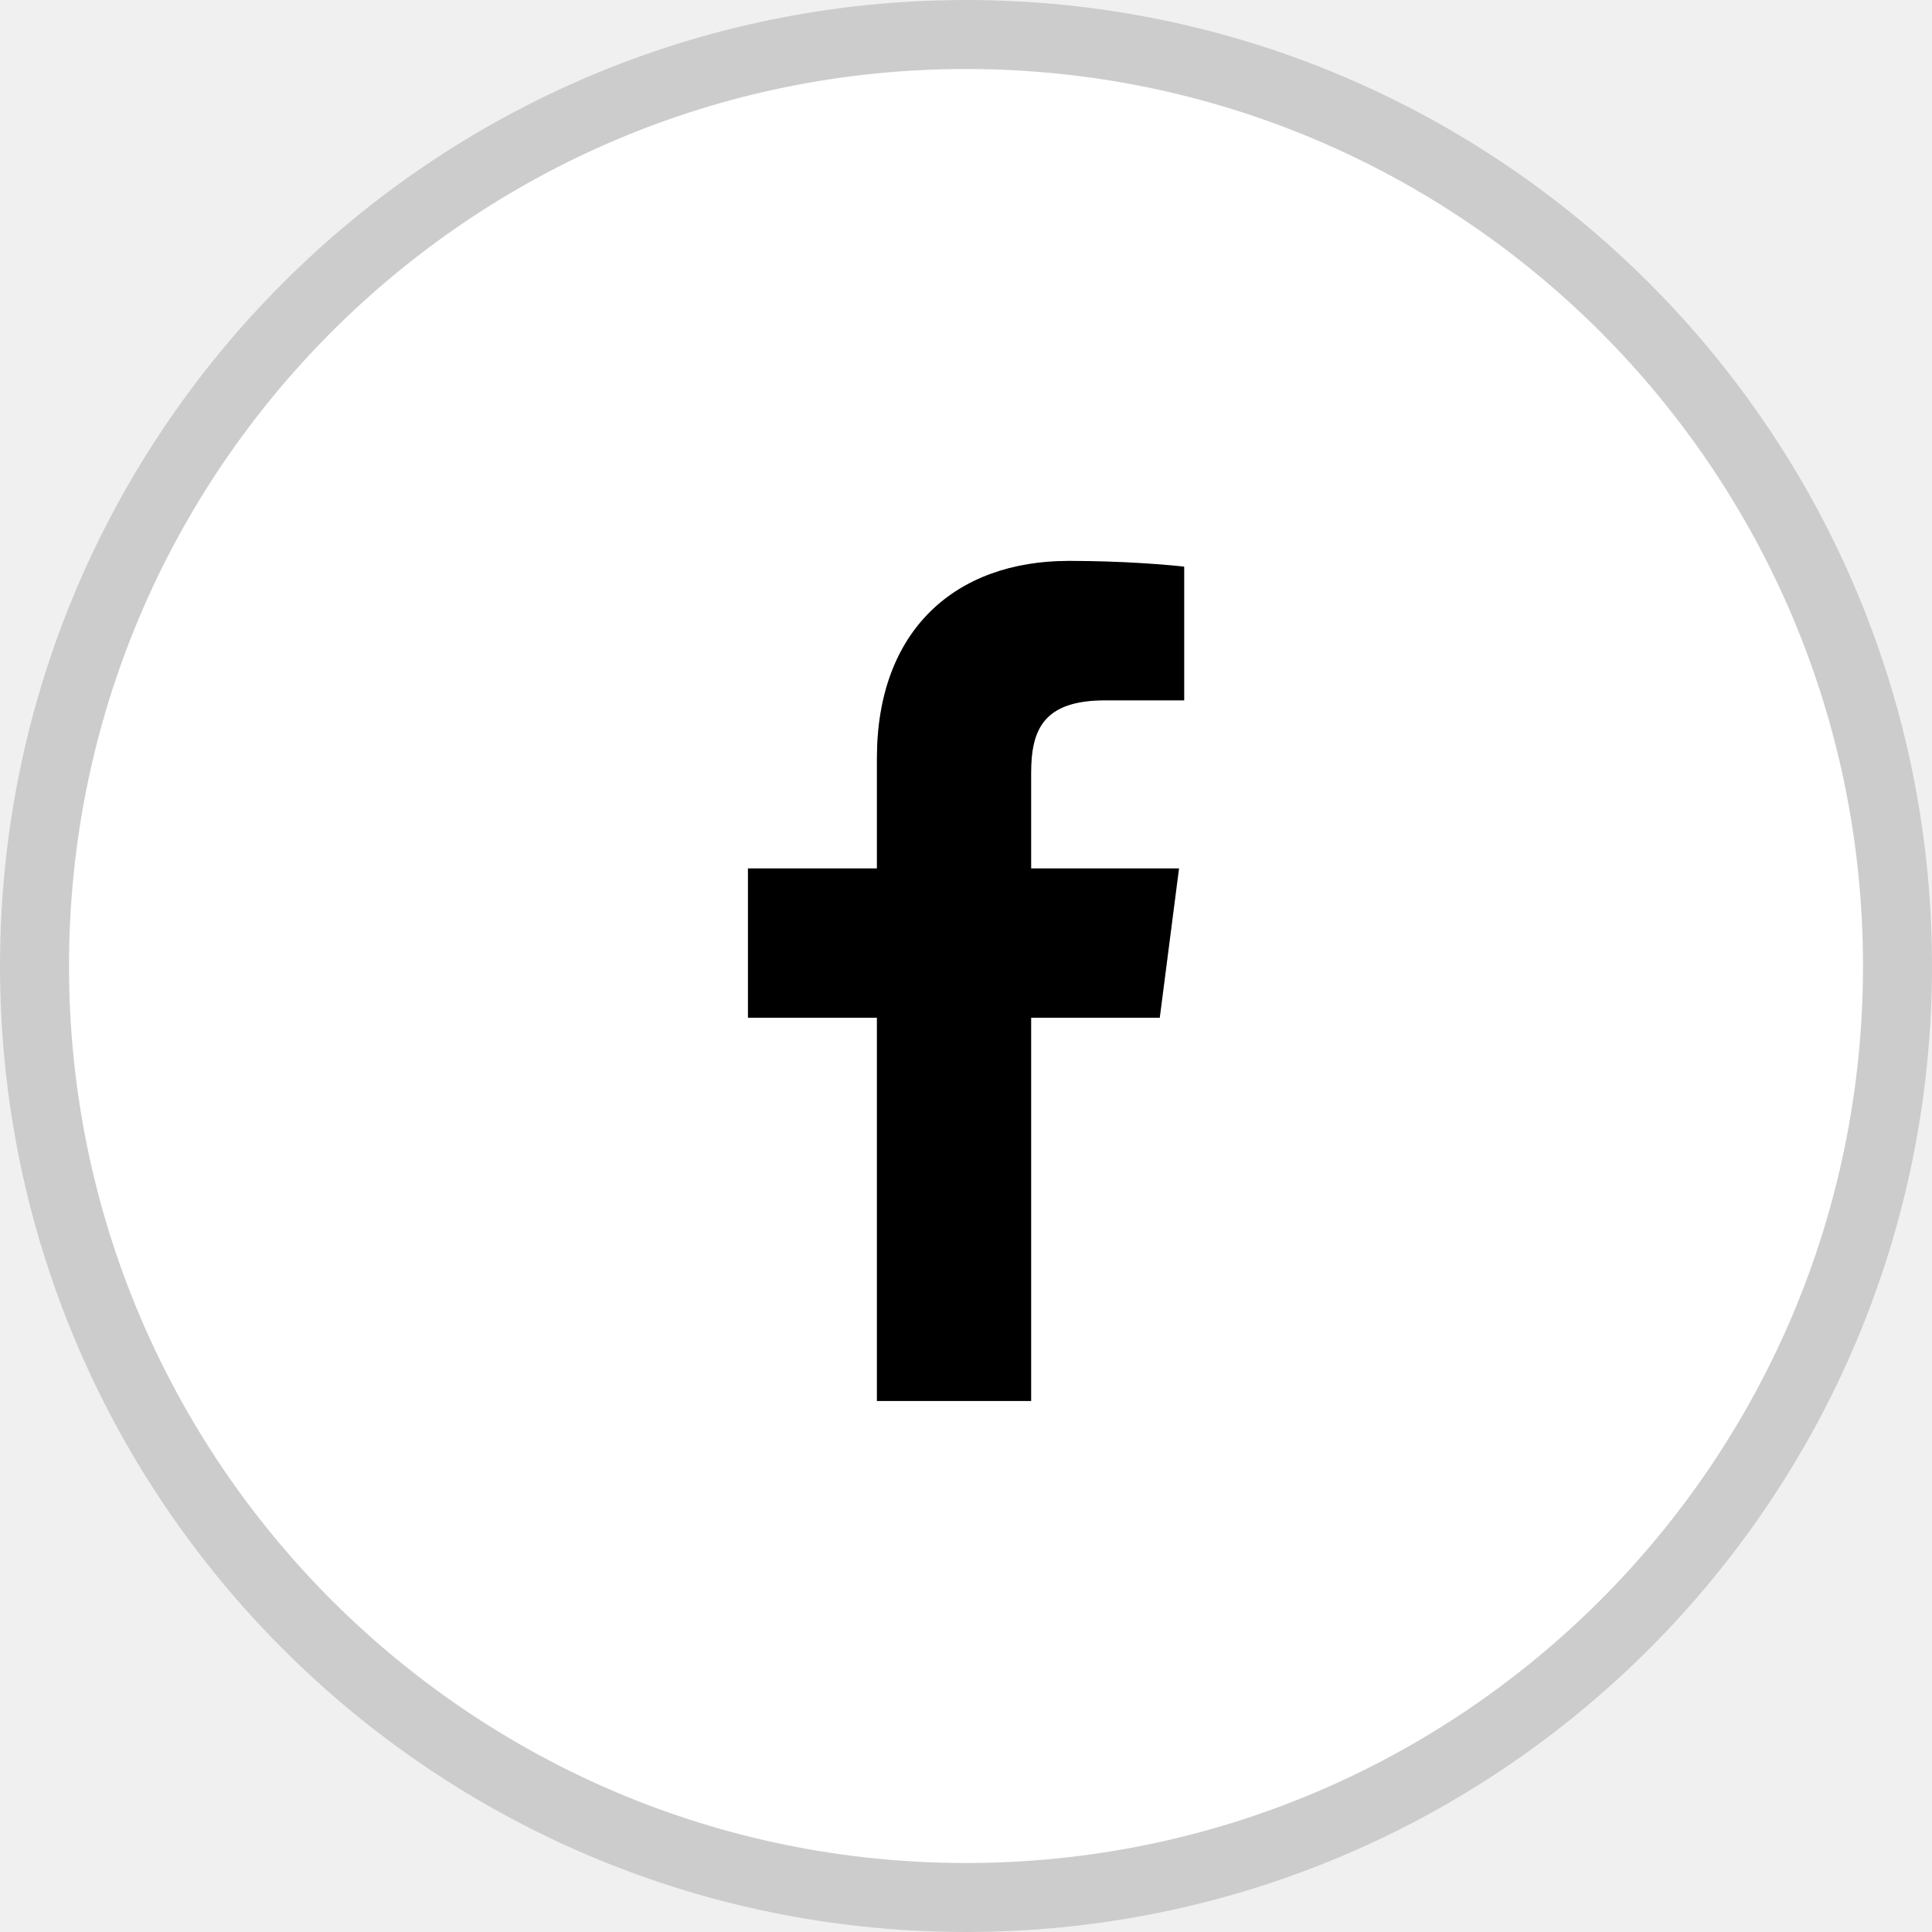
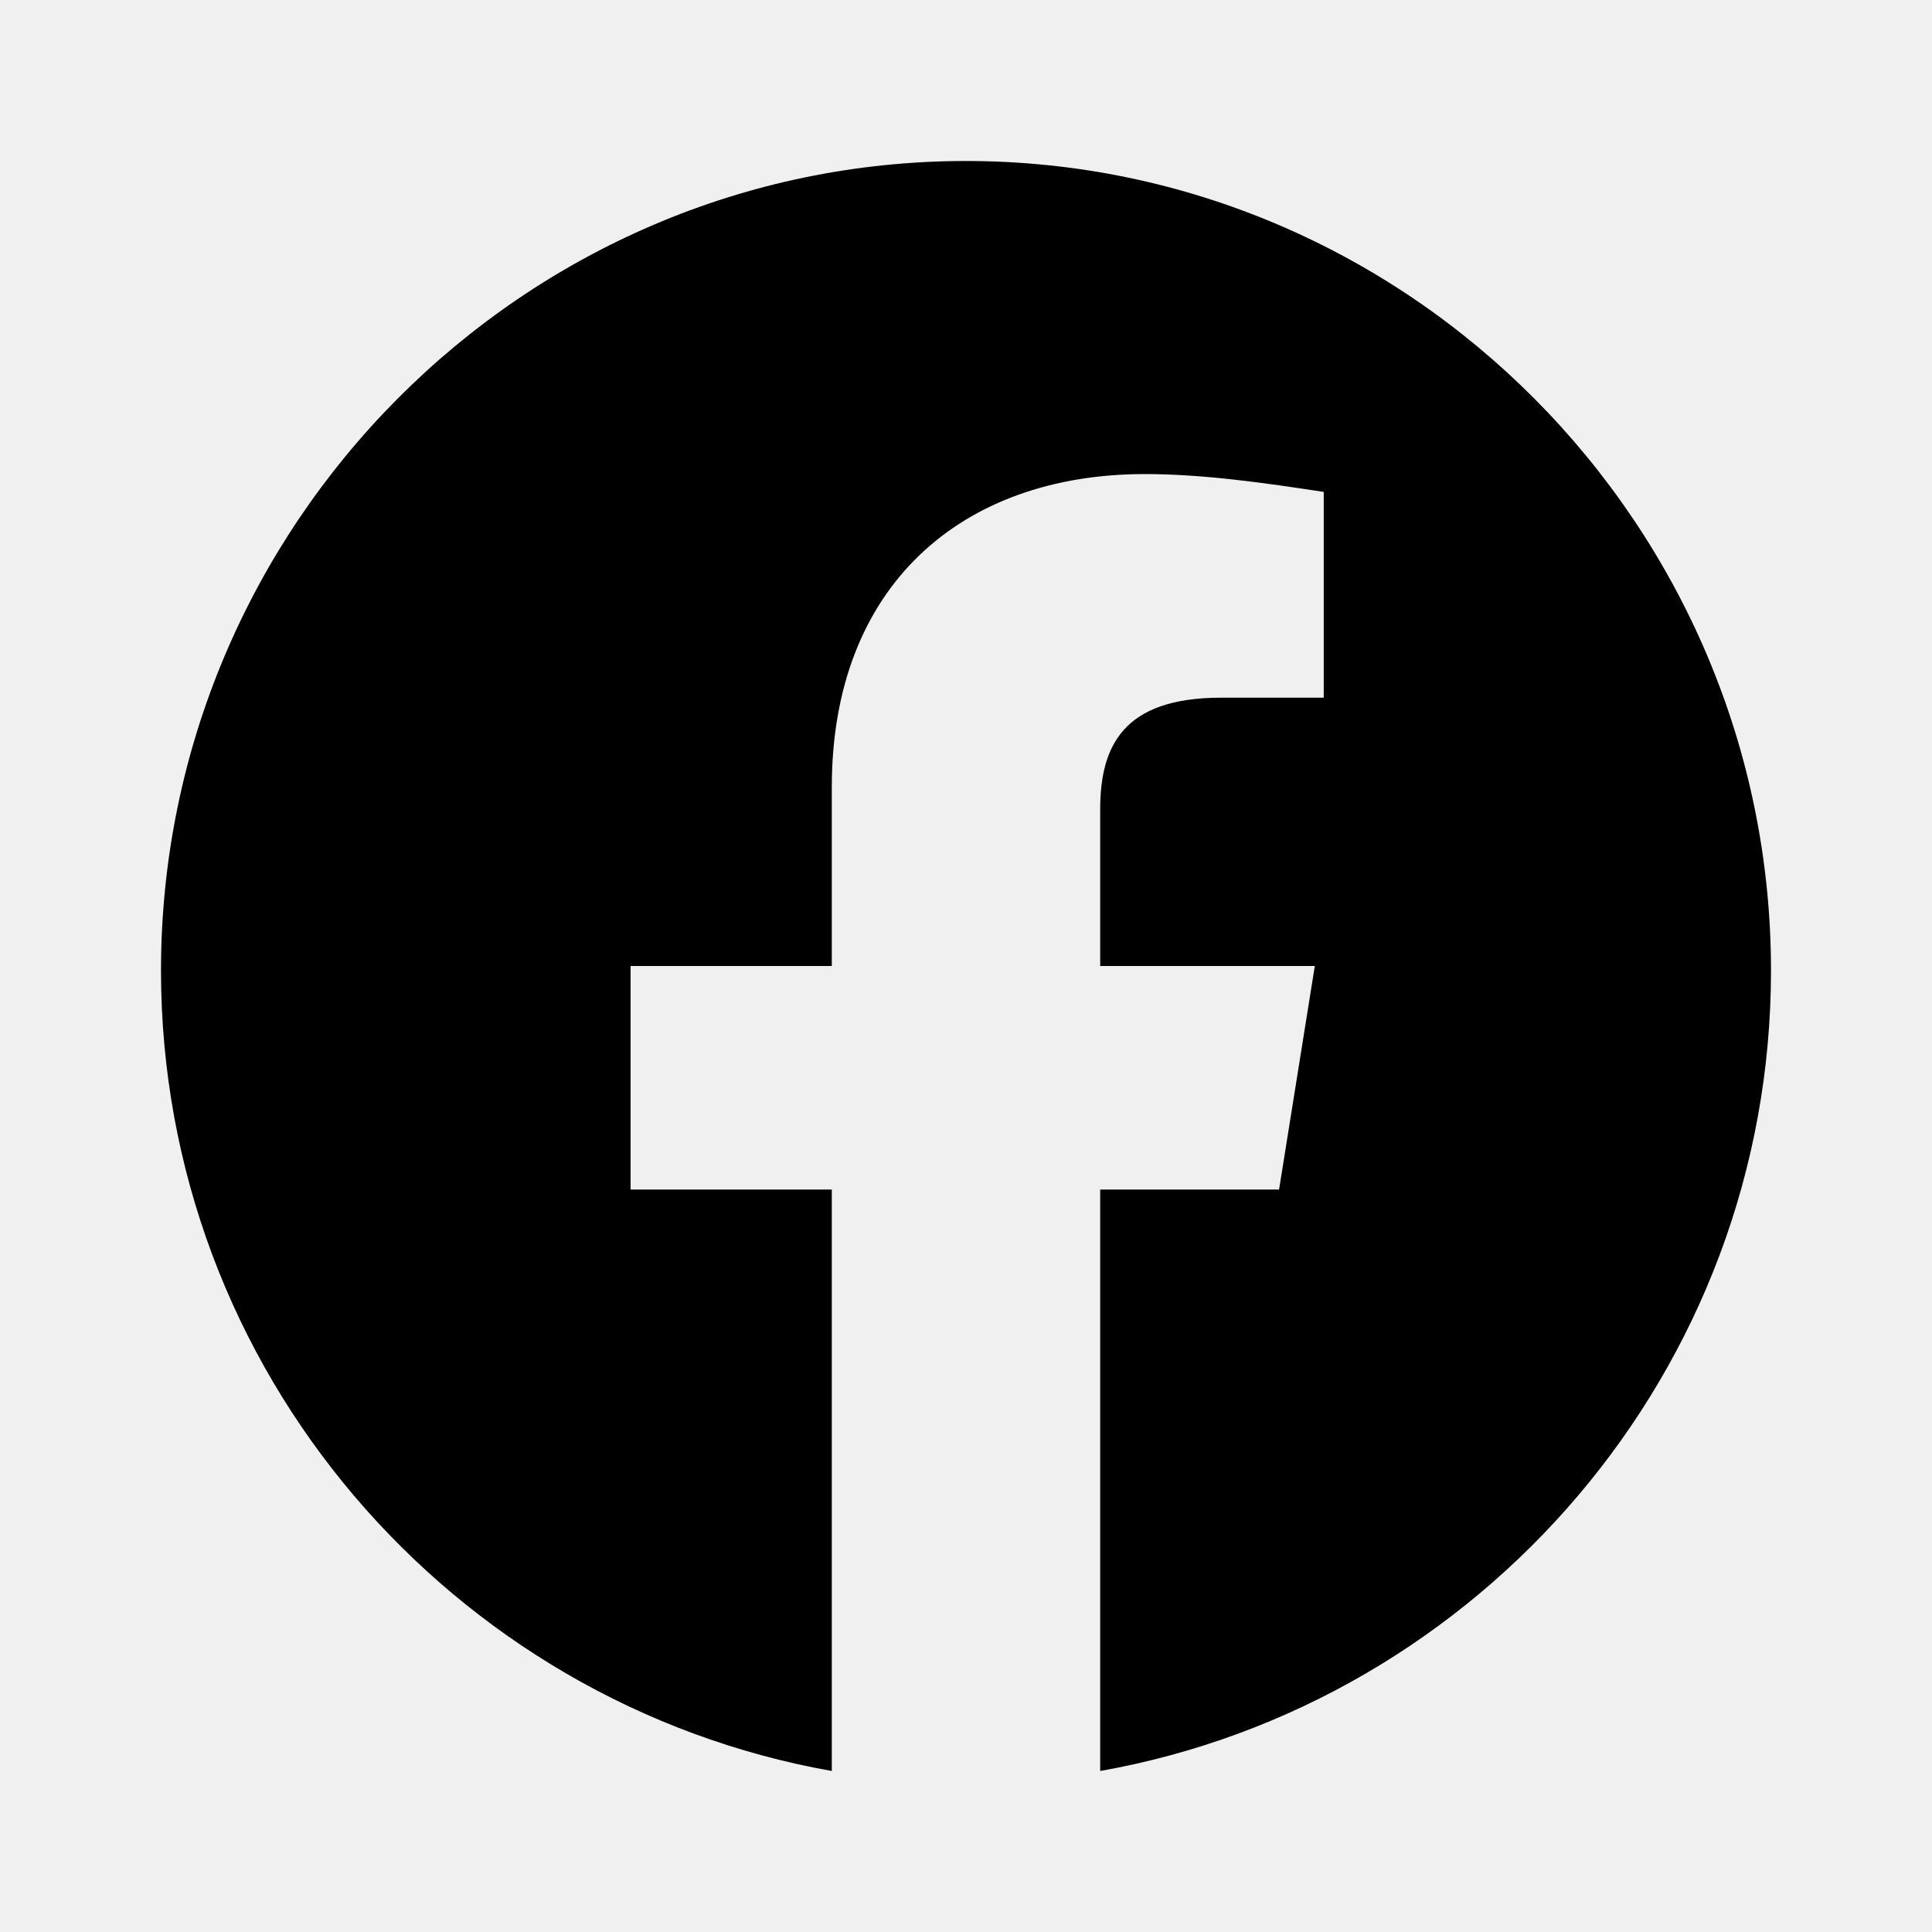
- <svg xmlns="http://www.w3.org/2000/svg" width="28" height="28" viewBox="0 0 28 28" fill="none">
-   <circle cx="14" cy="14" r="14" fill="white" />
-   <circle cx="14" cy="14" r="13.5" stroke="black" stroke-opacity="0.2" />
-   <path d="M12.709 20.304V14.75H10.84V12.586H12.709V10.99C12.709 9.138 13.84 8.129 15.492 8.129C16.284 8.129 16.964 8.188 17.162 8.214V10.15L16.016 10.15C15.118 10.15 14.944 10.578 14.944 11.204V12.586H17.087L16.808 14.75H14.944V20.304H12.709Z" fill="black" />
-   <path d="M15.492 8.629C15.947 8.629 16.362 8.65 16.662 8.671V9.65H16.017C15.501 9.65 15.054 9.772 14.761 10.12C14.484 10.449 14.443 10.869 14.443 11.204V13.086H16.519L16.368 14.25H14.443V19.804H13.209V14.25H11.34V13.086H13.209V10.99C13.209 10.168 13.457 9.591 13.832 9.221C14.208 8.849 14.768 8.629 15.492 8.629Z" stroke="black" stroke-opacity="0.2" />
+ <svg xmlns="http://www.w3.org/2000/svg" width="24" height="24" viewBox="0 0 24 24" fill="none">
+   <path fill-rule="evenodd" clip-rule="evenodd" d="M2 12.056C2 17.028 5.611 21.162 10.333 22V14.777H7.833V12H10.333V9.777C10.333 7.277 11.944 5.889 14.223 5.889C14.944 5.889 15.723 6 16.444 6.111V8.667H15.167C13.944 8.667 13.667 9.277 13.667 10.056V12H16.333L15.889 14.777H13.667V22C18.389 21.162 22 17.028 22 12.056C22 6.525 17.5 2 12 2C6.5 2 2 6.525 2 12.056Z" fill="currentColor" />
</svg>
